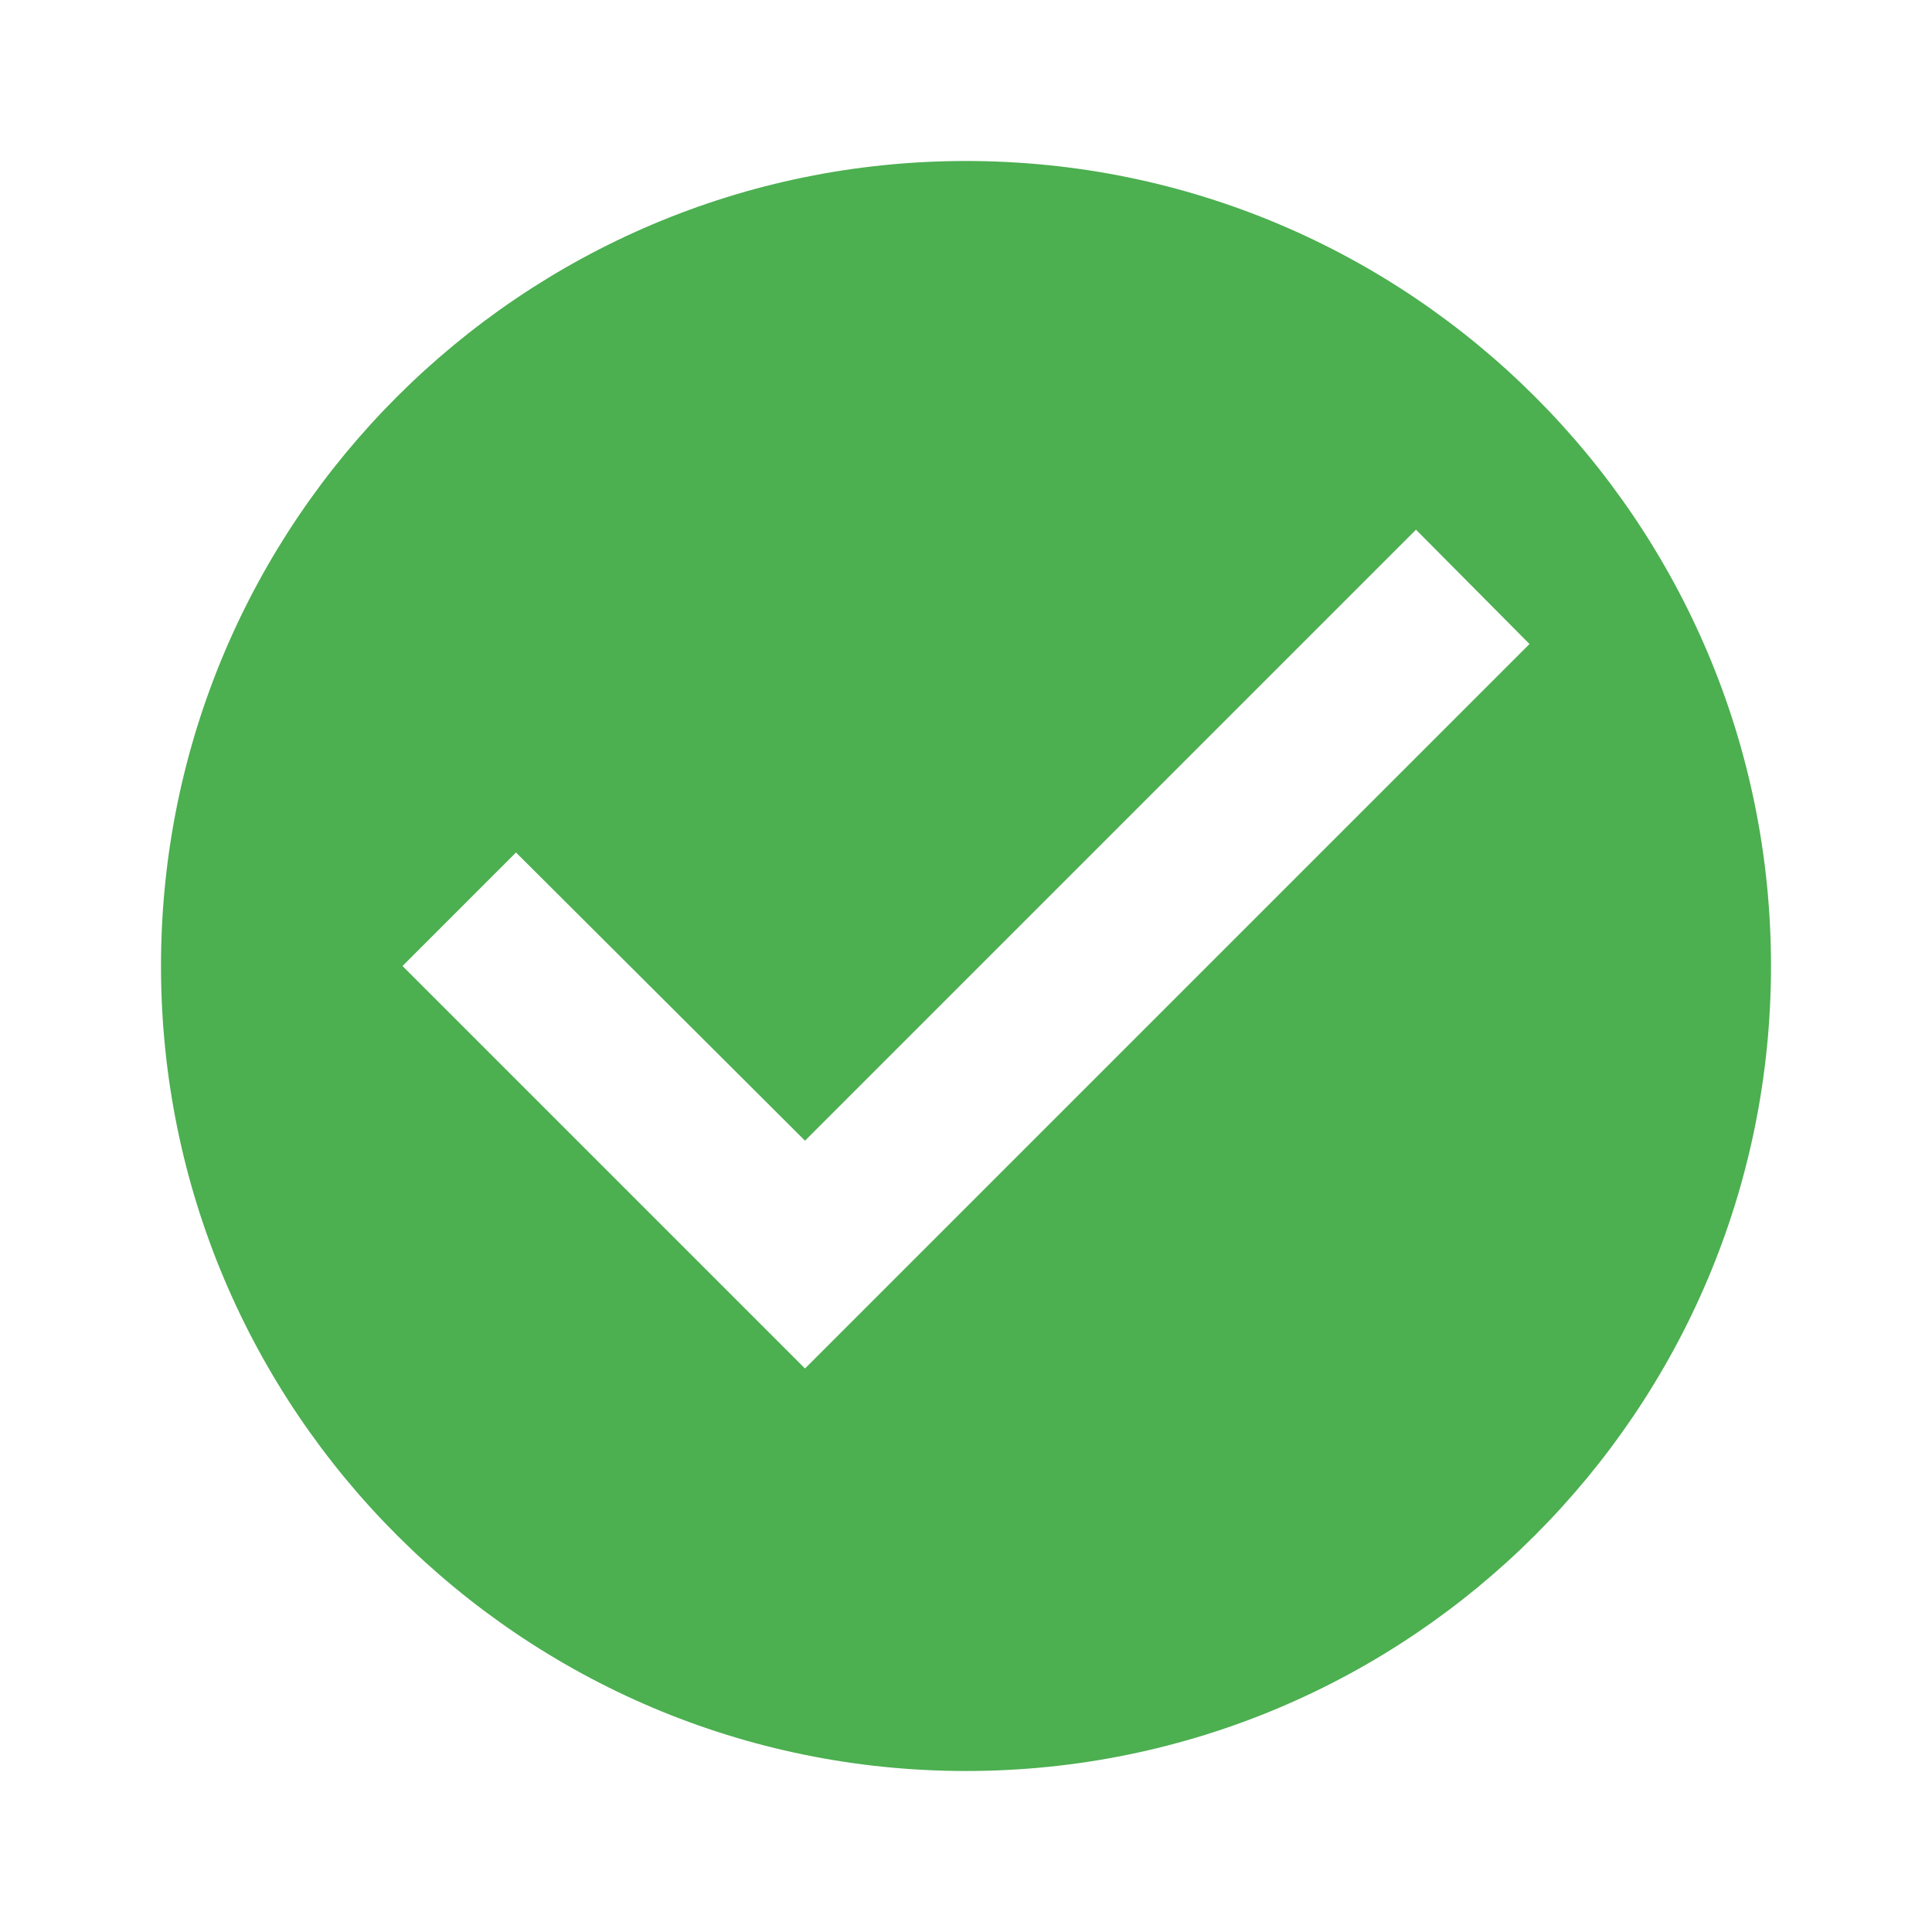
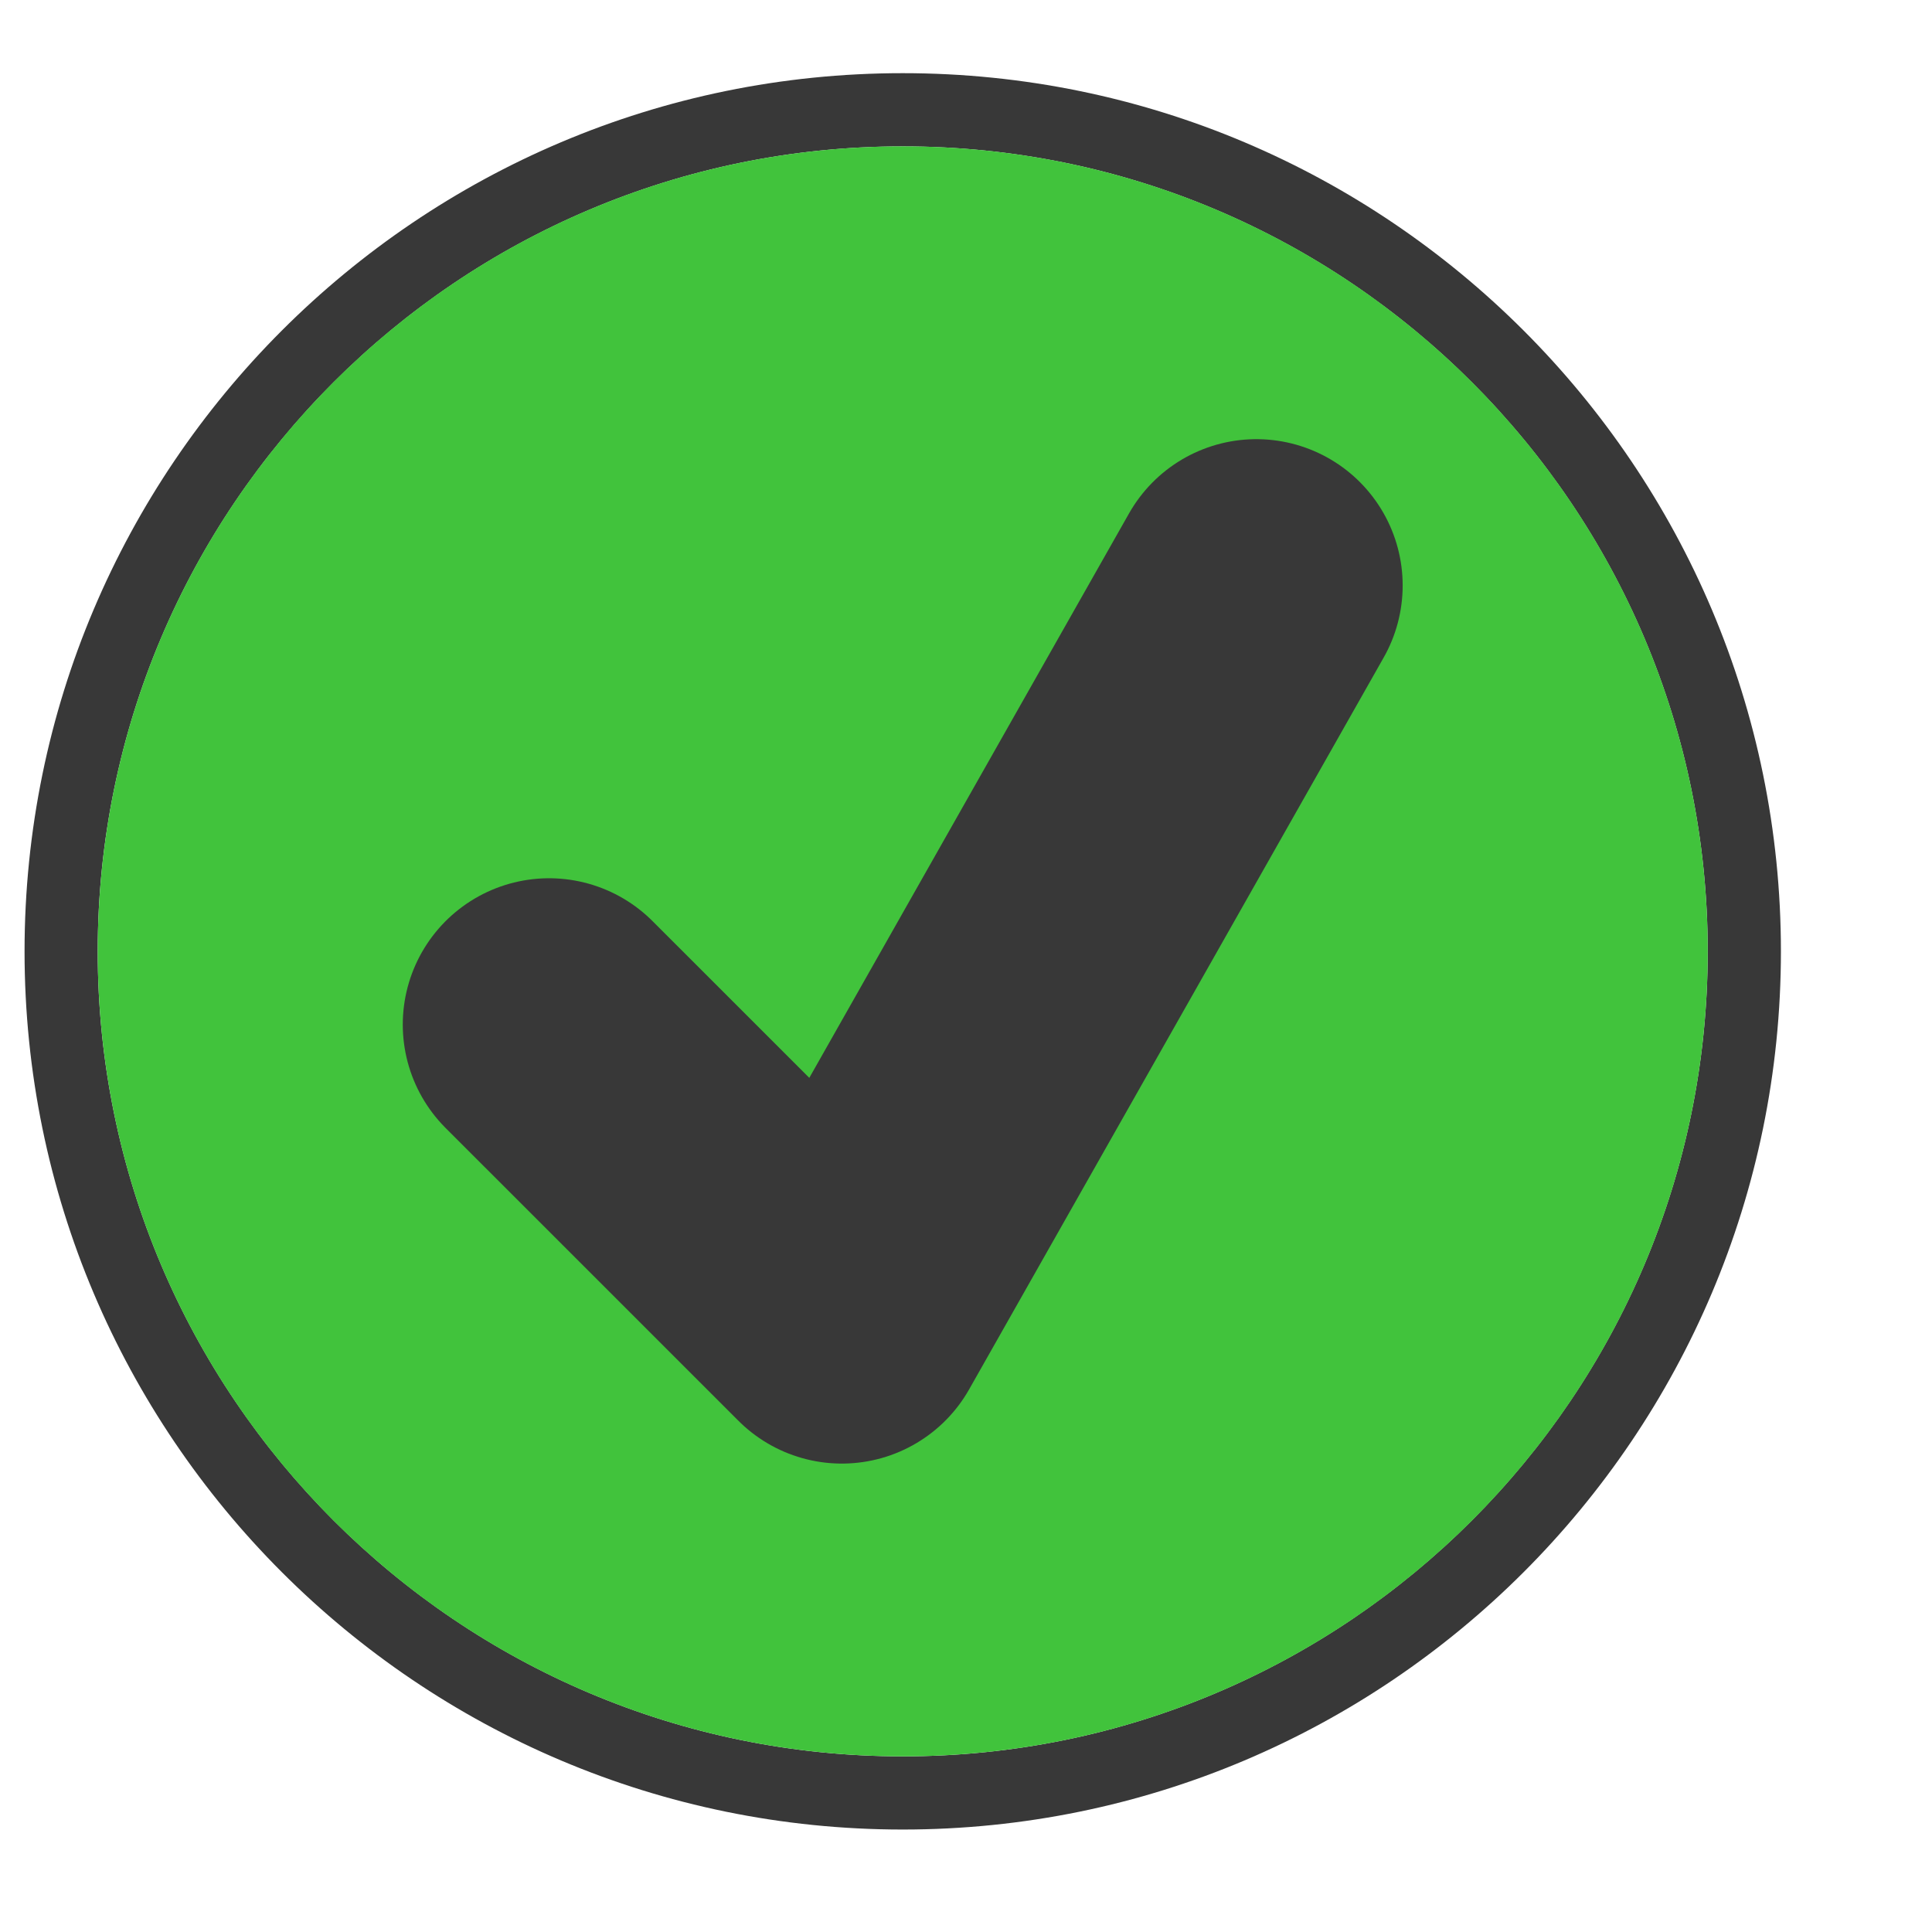
- <svg xmlns="http://www.w3.org/2000/svg" viewBox="0 0 24 24" fill="currentColor" width="256" height="256">
-   <path d="M12 2C6.48 2 2 6.48 2 12s4.48 10 10 10 10-4.48 10-10S17.52 2 12 2zm-2 15l-5-5 1.41-1.41L10 14.17l7.59-7.59L19 8l-9 9z" fill="#4CAF50" />
+ <svg xmlns="http://www.w3.org/2000/svg" width="100%" height="100%" viewBox="0 0 55 55" version="1.1" xml:space="preserve" style="fill-rule:evenodd;clip-rule:evenodd;stroke-linecap:round;stroke-linejoin:round;stroke-miterlimit:1.5;">
+   <g id="Severity_Success">
+     <rect id="Transparent-BG" x="0" y="4.167" width="50" height="50" style="fill:none;" />
+     <g>
+       <path d="M25.699,2.083c13.798,0 25,11.202 25,25c-0,13.798 -11.202,25 -25,25c-13.798,0 -25,-11.202 -25,-25c-0,-13.798 11.202,-25 25,-25Zm-0,2.084c-12.648,-0 -22.917,10.268 -22.917,22.916c0,12.648 10.269,22.917 22.917,22.917c12.648,-0 22.916,-10.269 22.916,-22.917c0,-12.648 -10.268,-22.916 -22.916,-22.916Z" style="fill:#383838;" />
+       <circle cx="25.699" cy="27.083" r="22.917" style="fill:#41c33c;" />
+       <path d="M15.631,29.167l8.334,8.333m11.801,-20.833l-11.801,20.833" style="fill:none;stroke:#383838;stroke-width:8.33px;" />
+     </g>
+   </g>
</svg>
